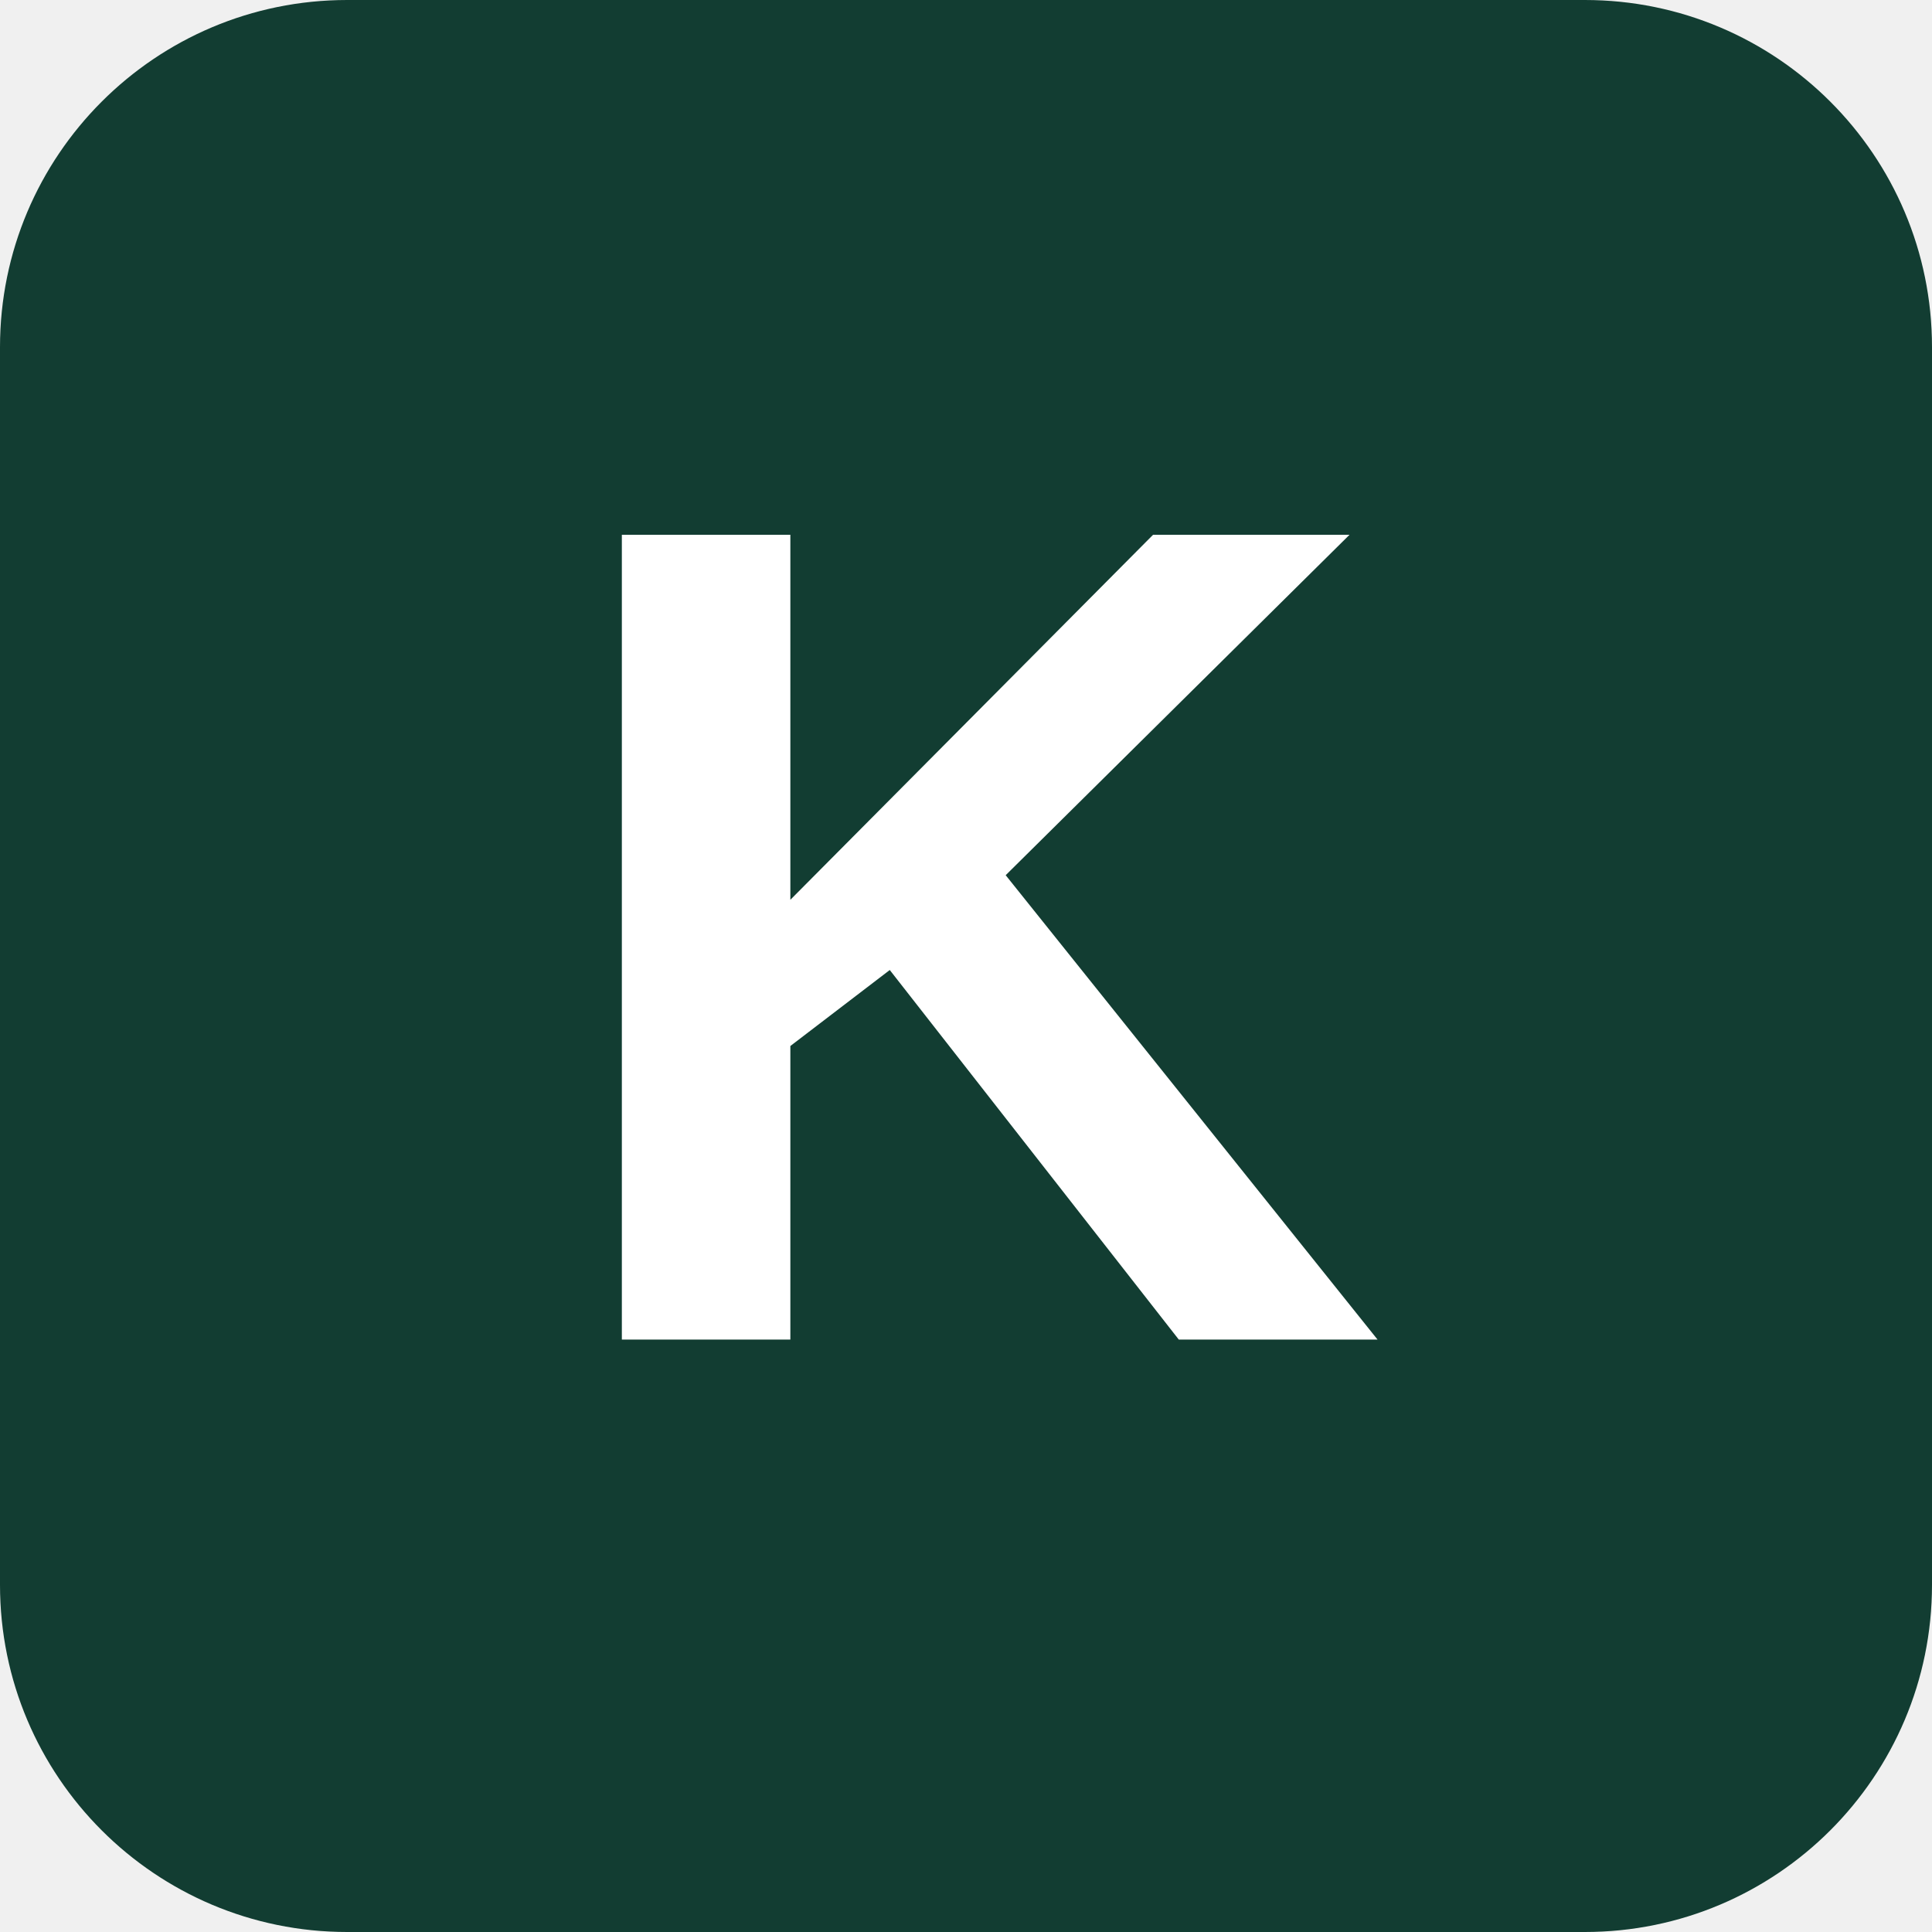
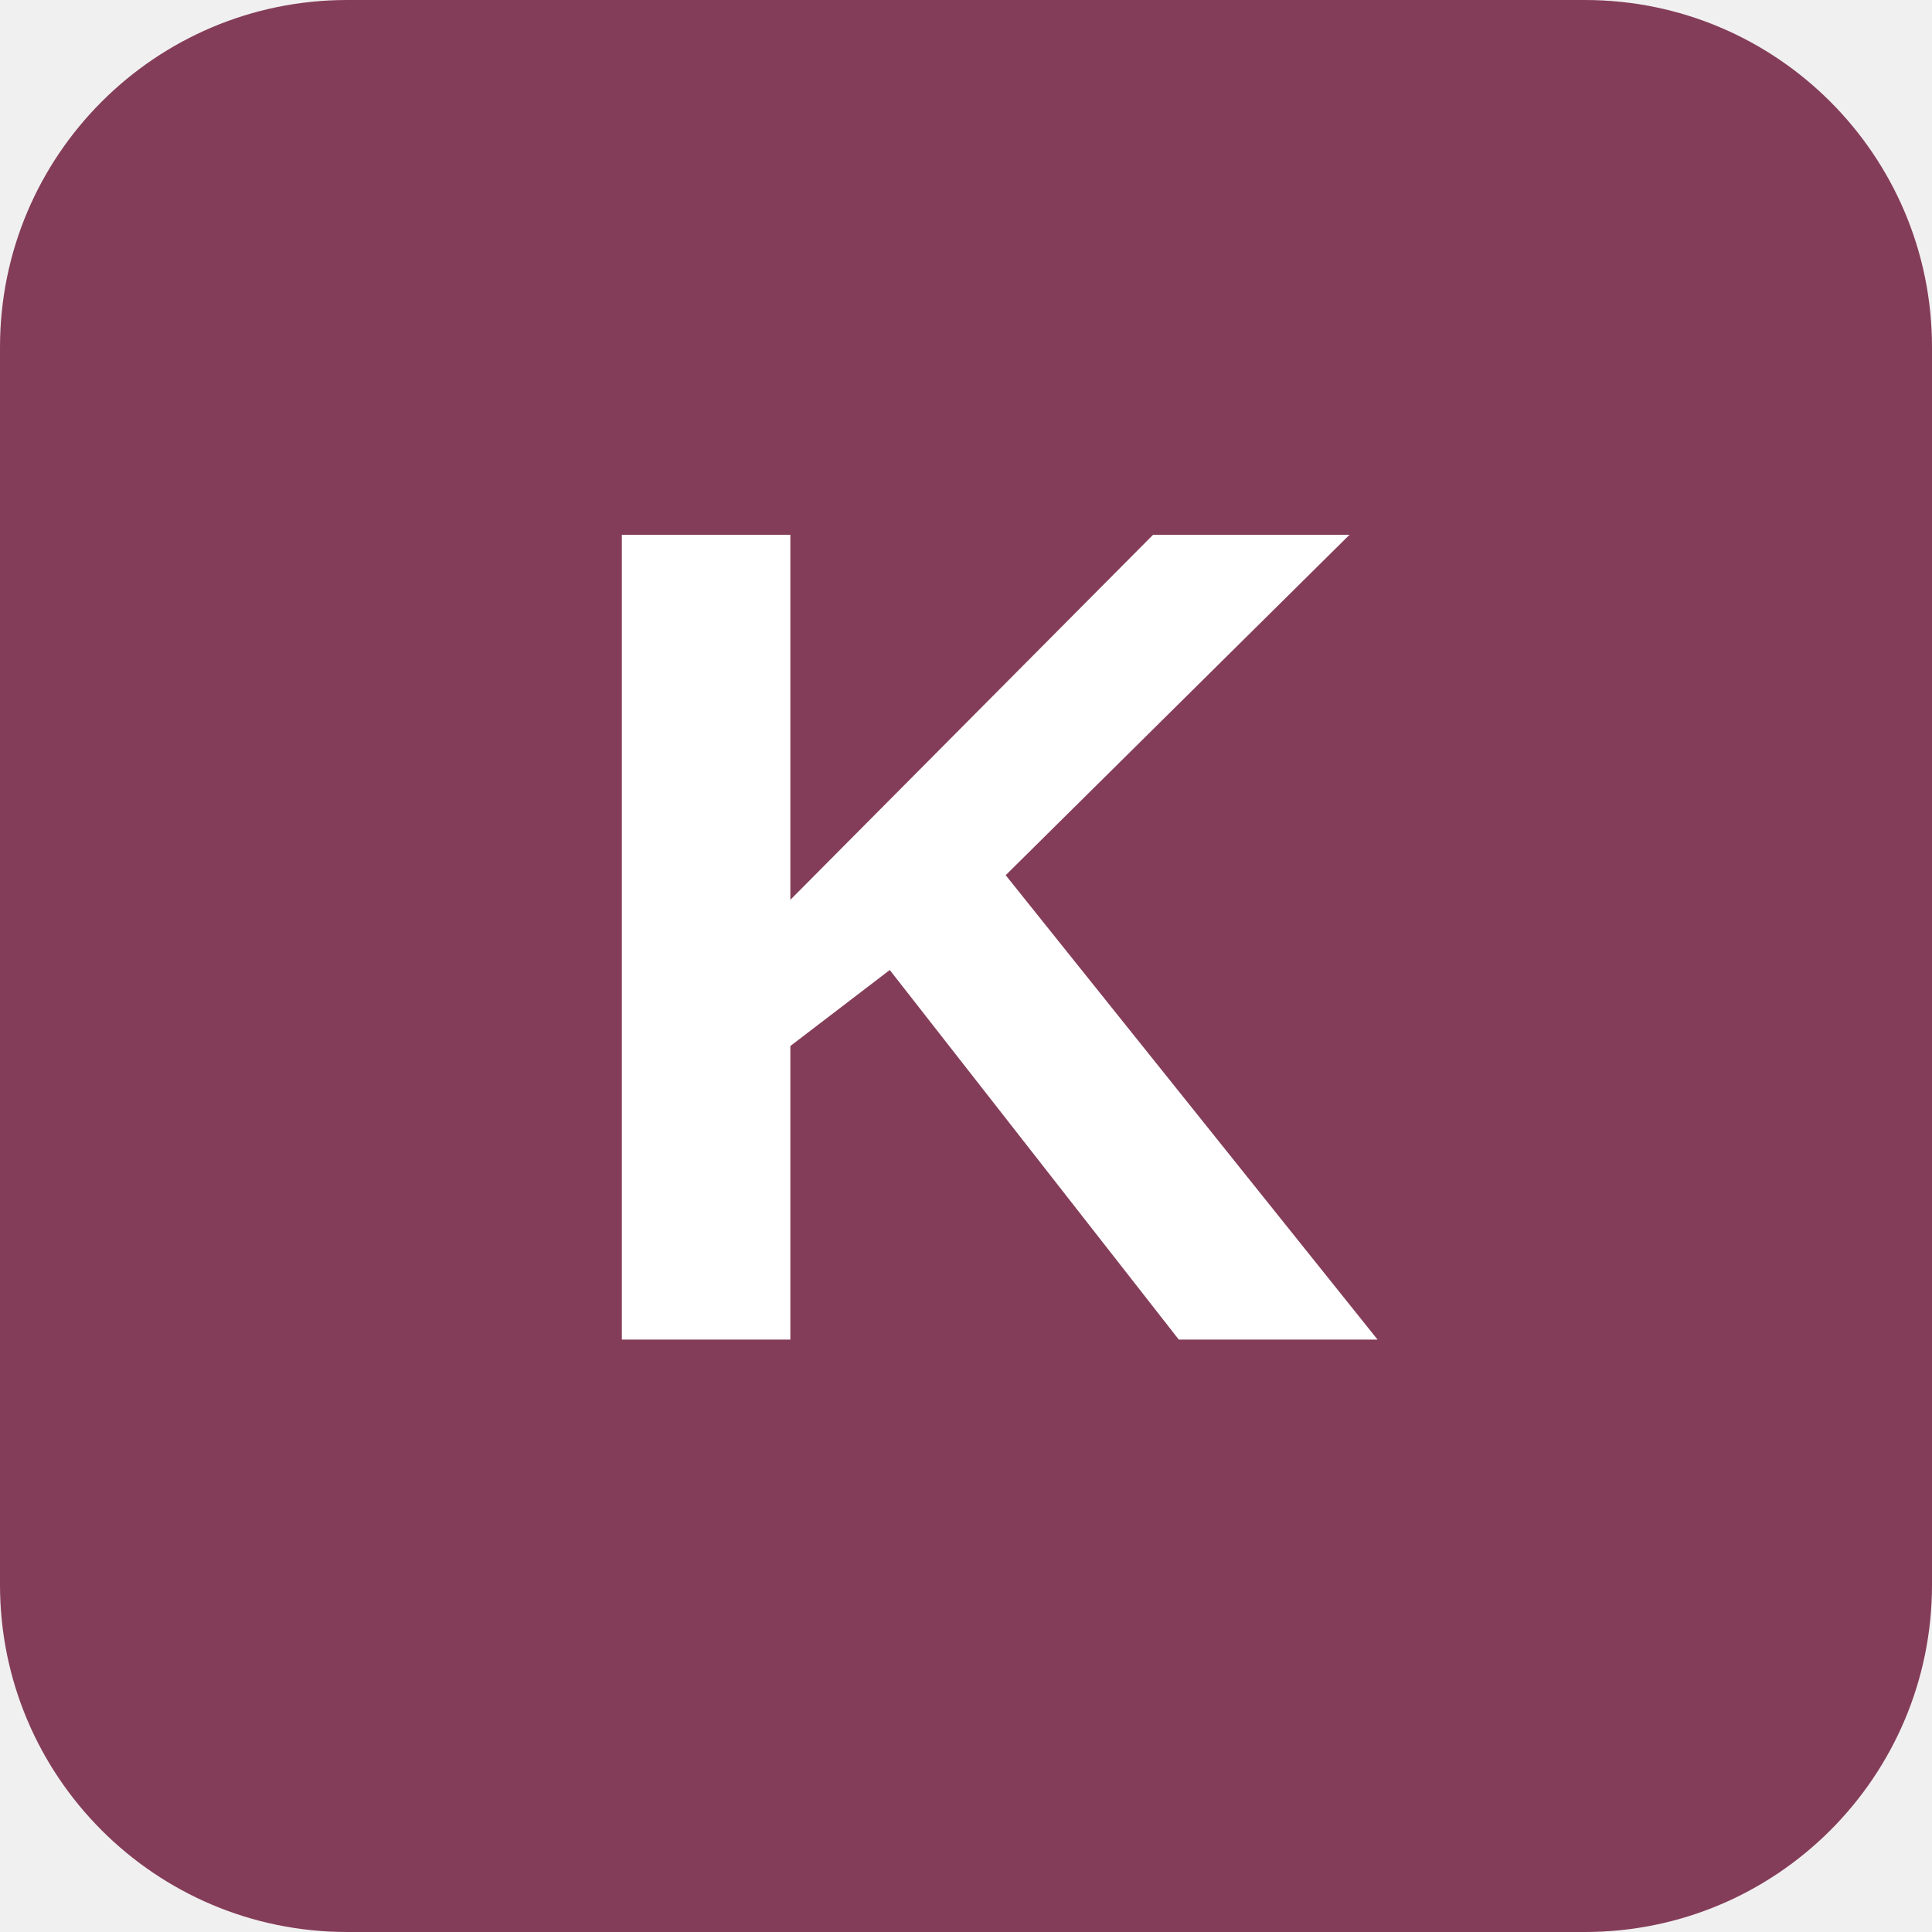
<svg xmlns="http://www.w3.org/2000/svg" viewBox="0 0 512 512">
-   <rect width="512" height="512" rx="92" fill="#123d32" />
+   <rect width="512" height="512" rx="92" fill="#843D58" />
  <text x="256" y="355" text-anchor="middle" font-family="Arial,sans-serif" font-size="310" font-weight="700" fill="white">K</text>
</svg>
